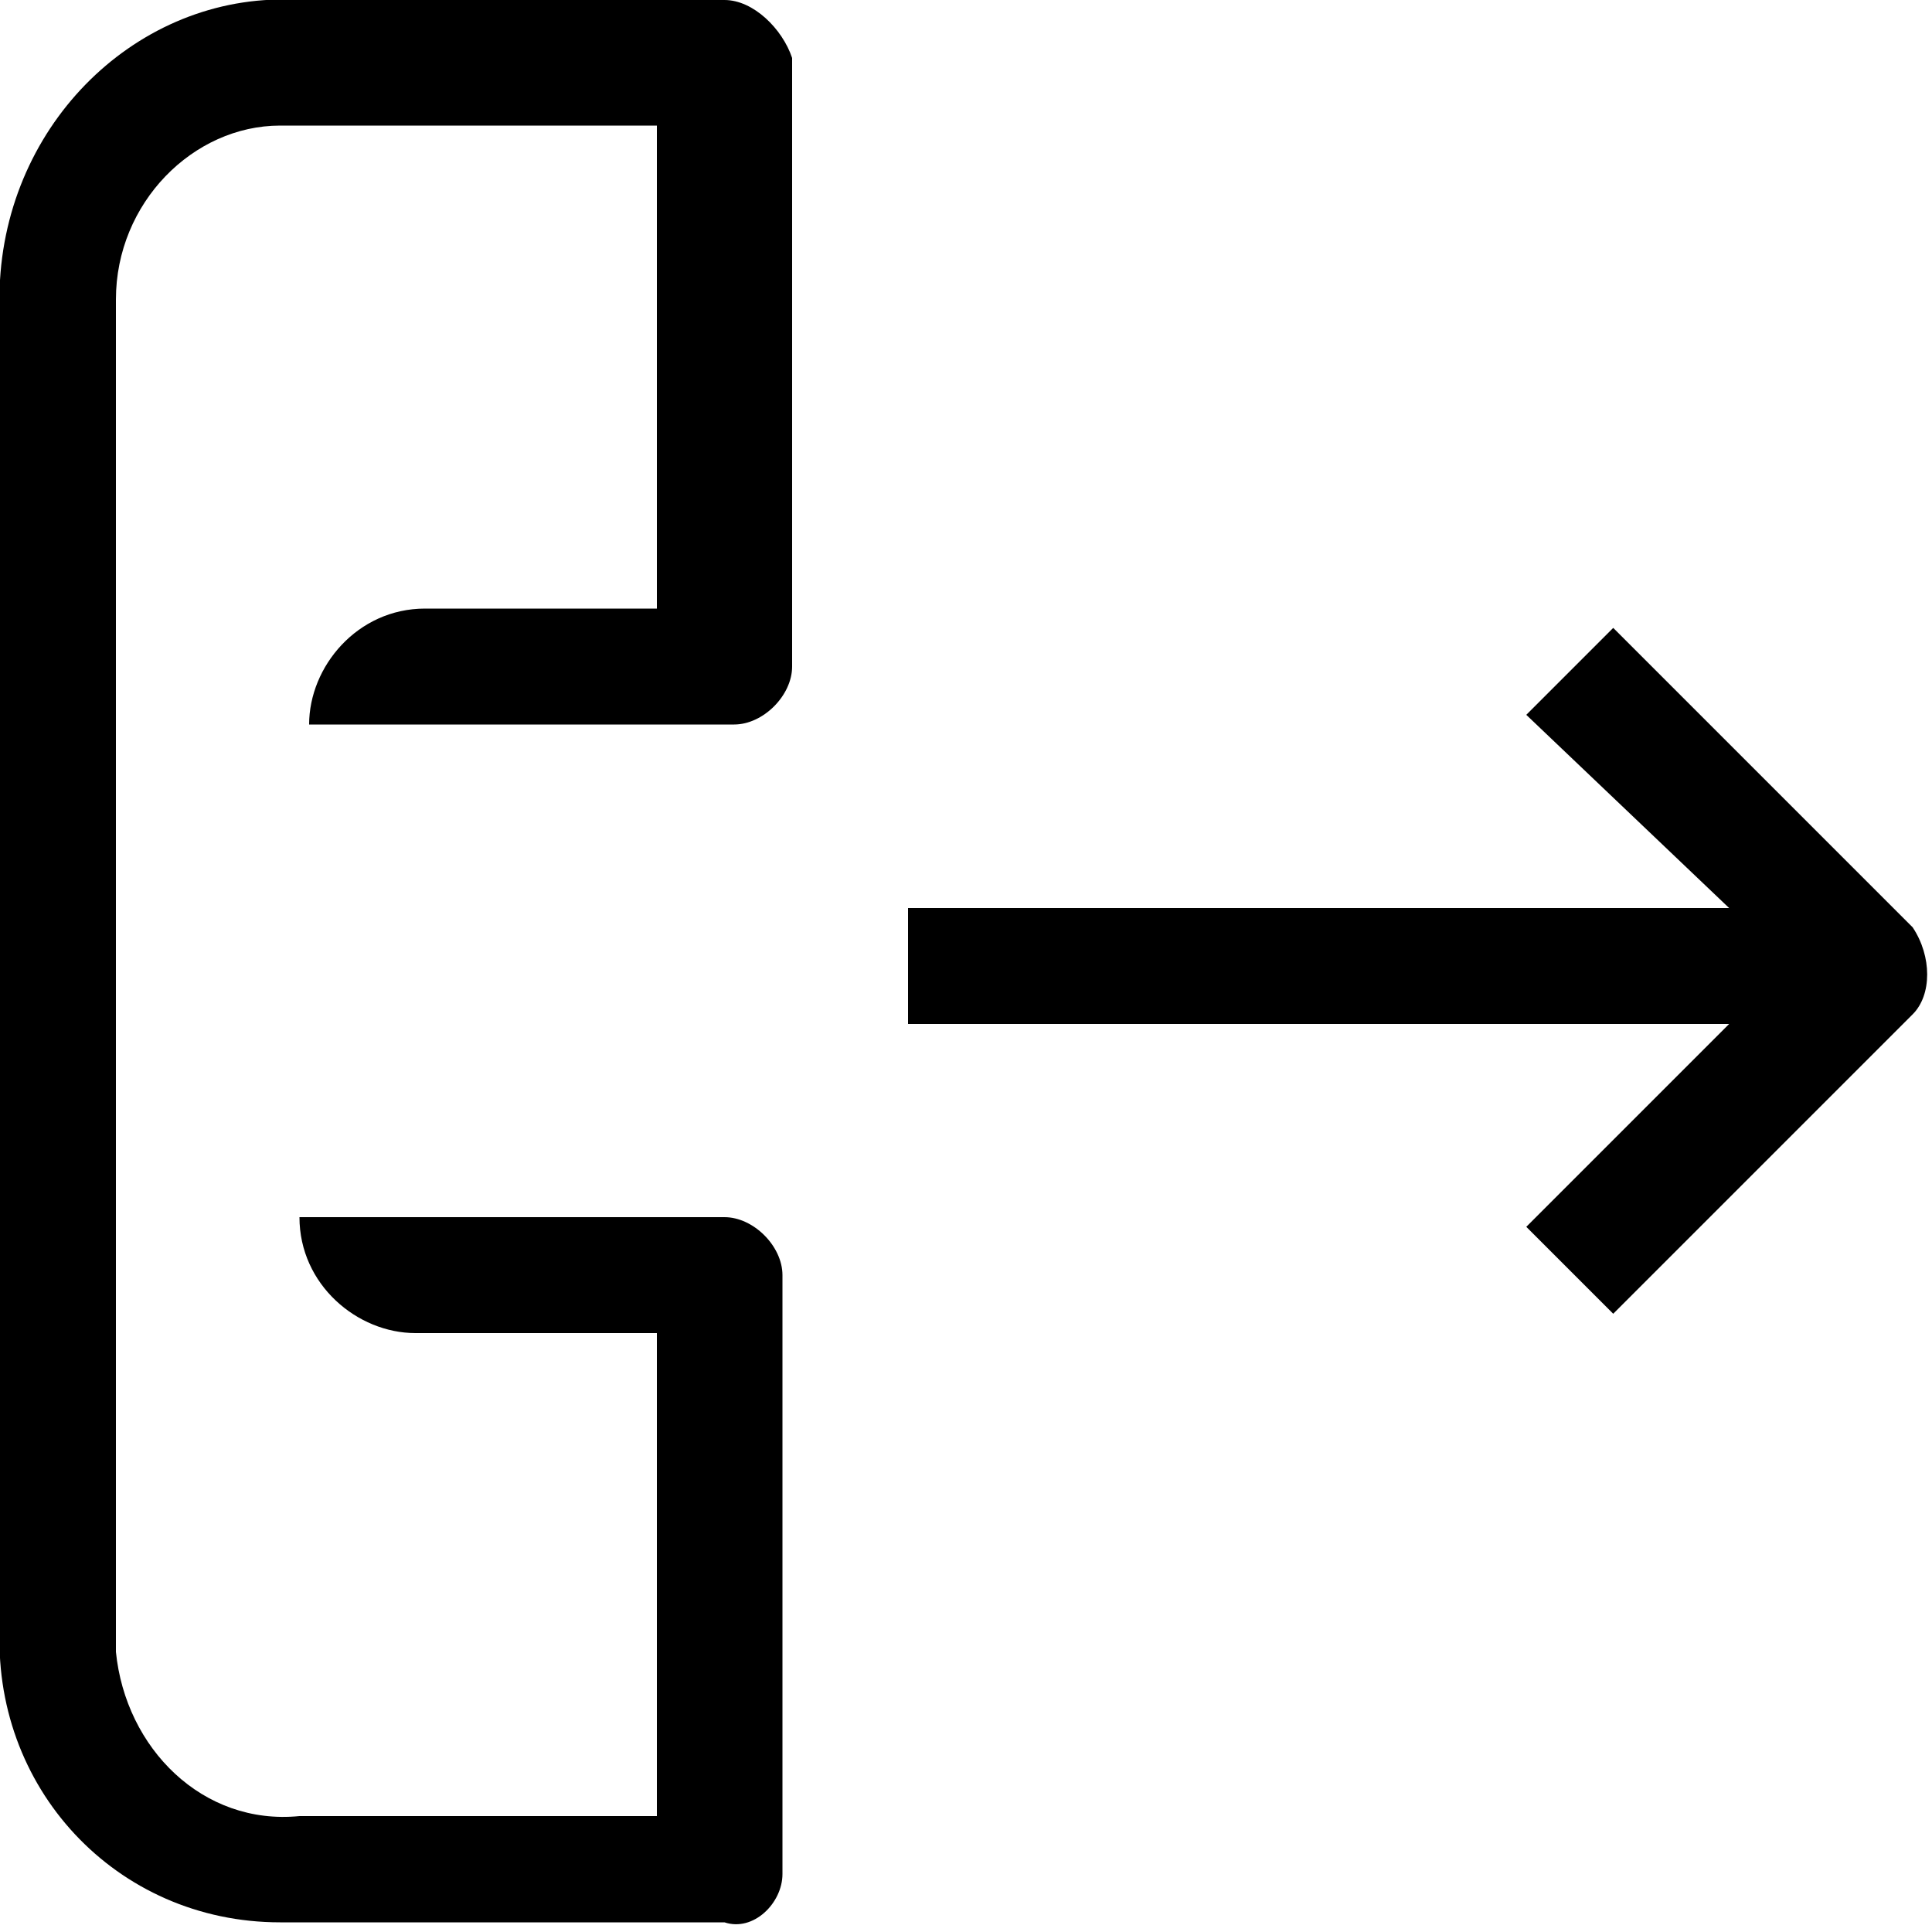
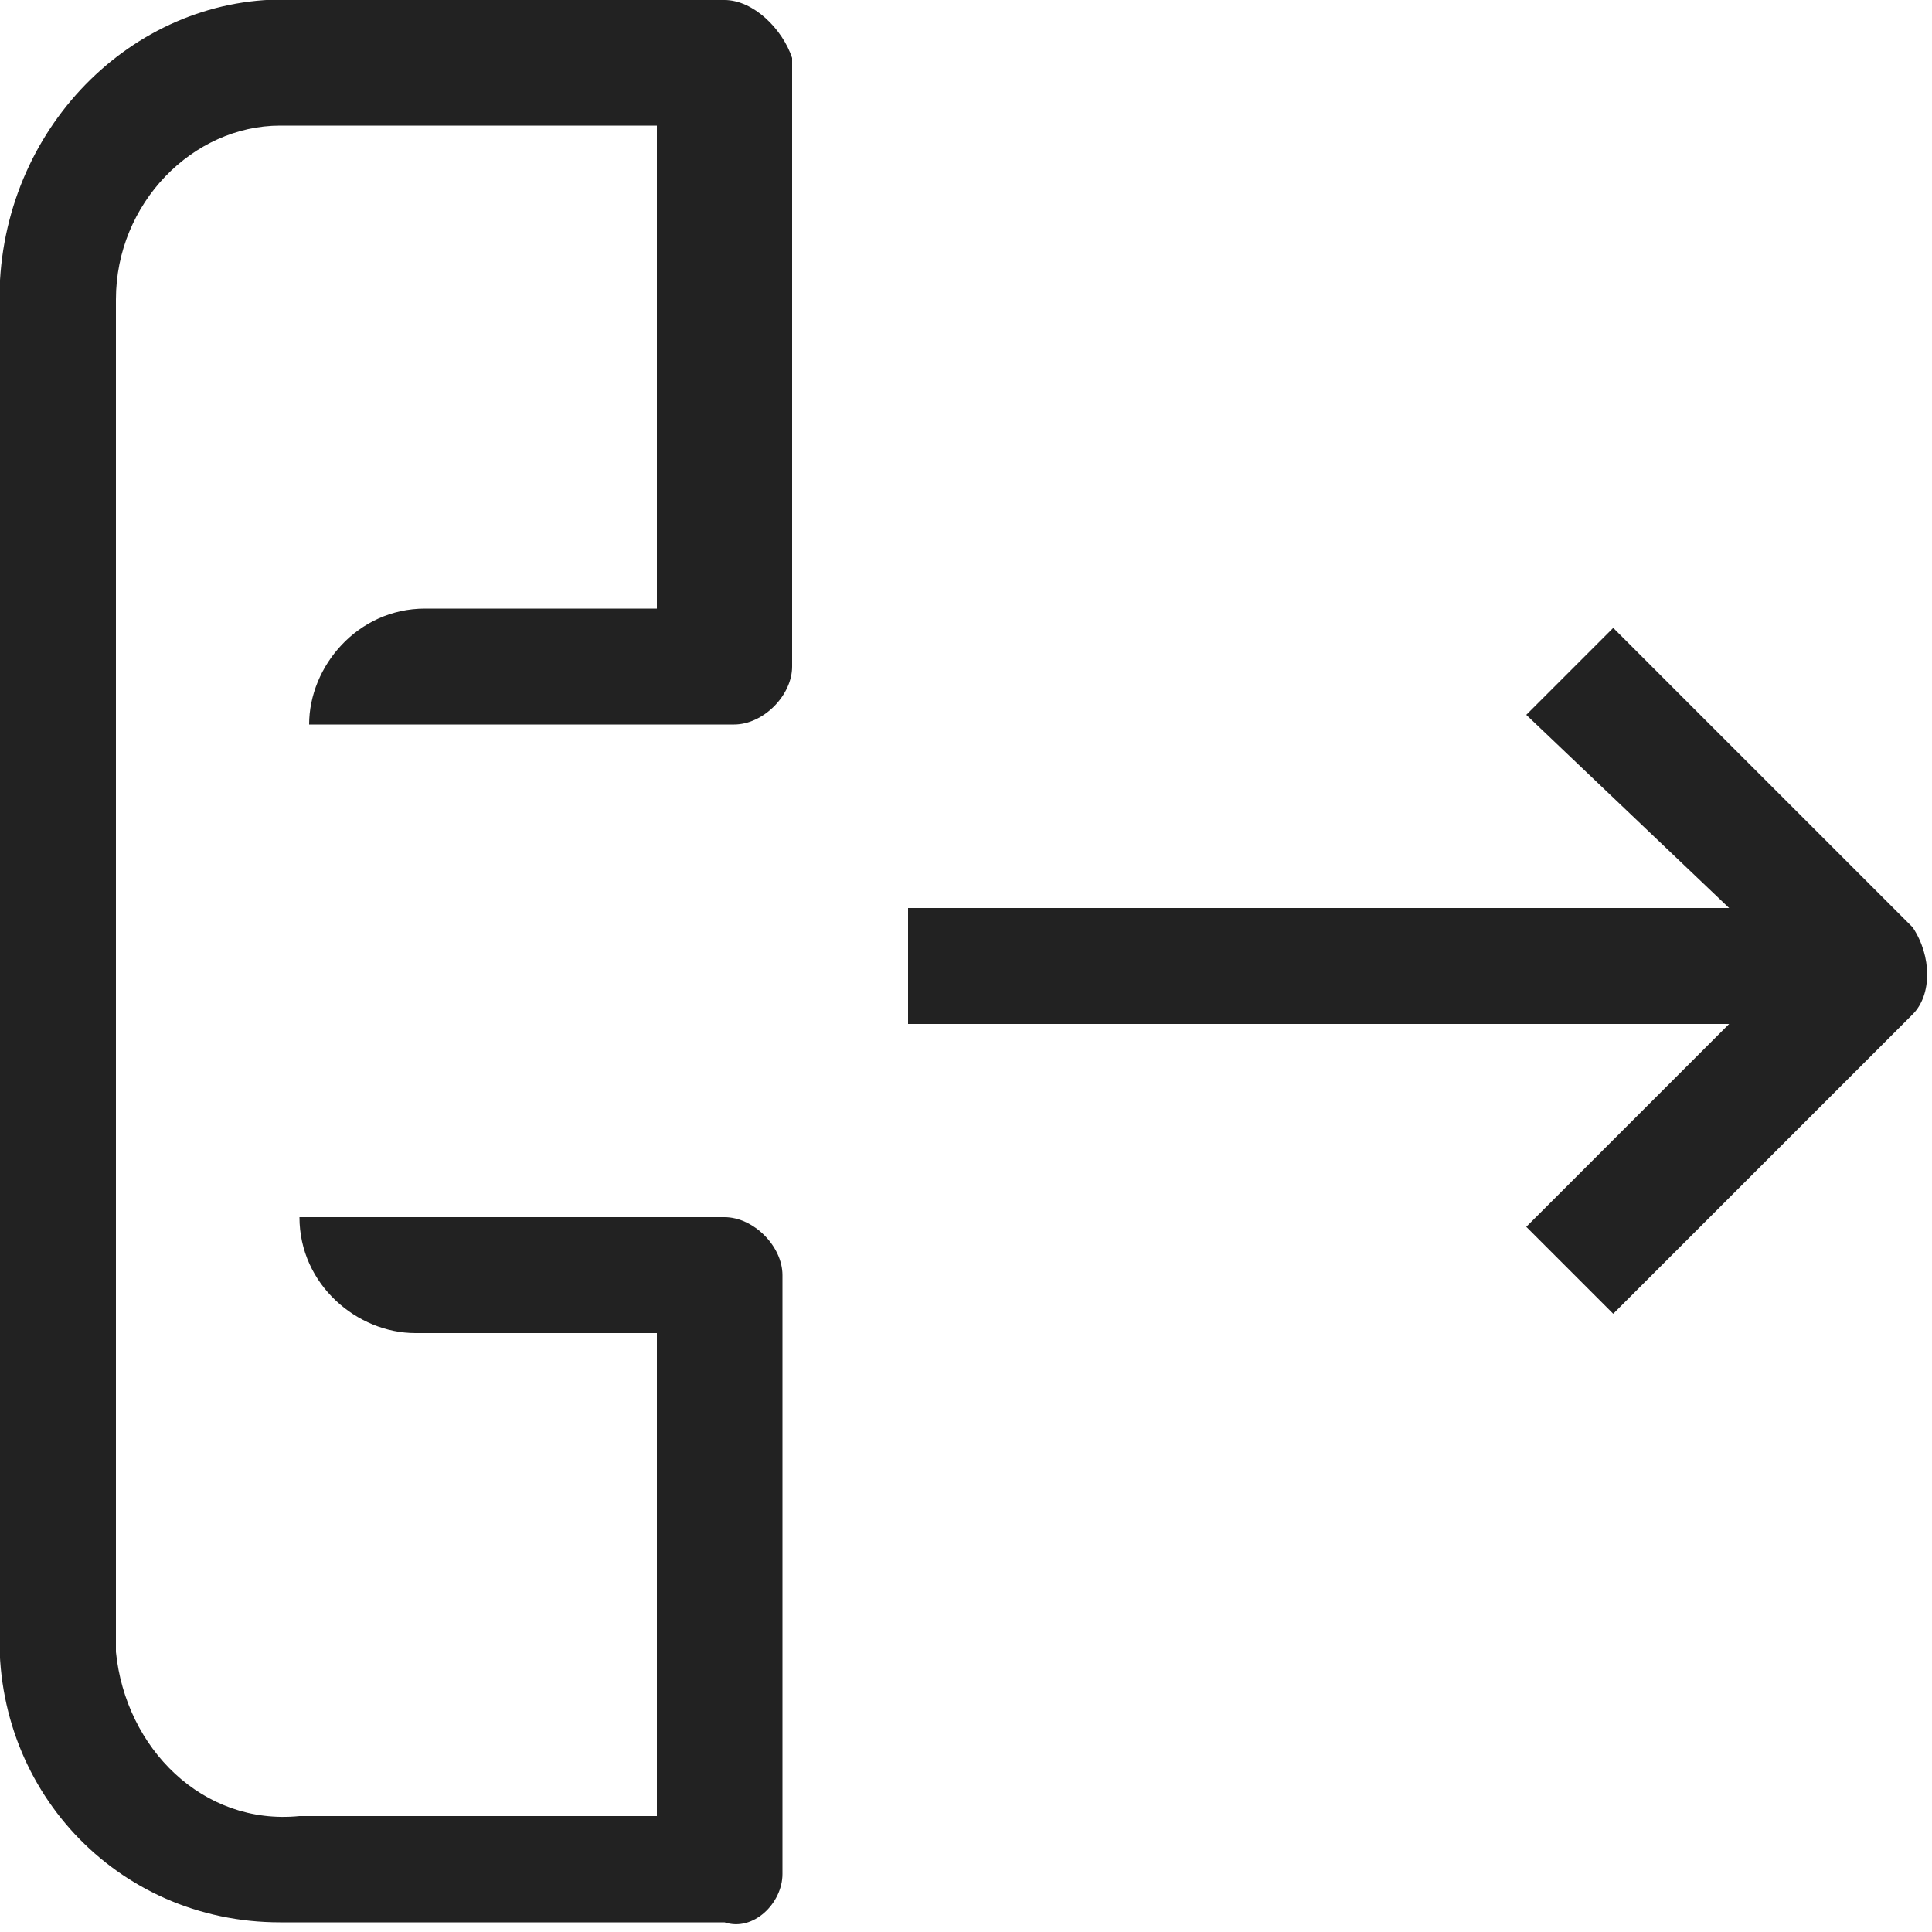
- <svg xmlns="http://www.w3.org/2000/svg" version="1.1" id="Layer_1" x="0px" y="0px" viewBox="0 0 20 20" style="enable-background:new 0 0 20 20;" xml:space="preserve">
-   <path d="M17.9,9.4H9.4v1.2h8.5l-2.1,2.1l0.9,0.9l3.1-3.1c0.2-0.2,0.2-0.6,0-0.9l-3.1-3.1l-0.9,0.9L17.9,9.4z" />
-   <path d="M8.1,19.4v-6.2c0-0.3-0.3-0.6-0.6-0.6H4.4l0,0H3.1l0,0c0,0.7,0.6,1.2,1.2,1.2h2.5v5H3.1c-1,0.1-1.8-0.7-1.9-1.7   c0-0.1,0-0.1,0-0.2V3.1c0-1,0.8-1.8,1.7-1.8c0.1,0,0.1,0,0.2,0h3.7v5H4.4c-0.7,0-1.2,0.6-1.2,1.2h4.4c0.3,0,0.6-0.3,0.6-0.6V0.6   C8.1,0.3,7.8,0,7.5,0H3.1C1.5-0.1,0.1,1.2,0,2.9C0,3,0,3.1,0,3.1v13.7c-0.1,1.7,1.2,3.1,2.9,3.1c0.1,0,0.2,0,0.2,0h4.4   C7.8,20,8.1,19.7,8.1,19.4z" />
+ <svg xmlns="http://www.w3.org/2000/svg" viewBox="0 0 20 20">
+   <path fill="#222222" d="M17.9 9.4H9.4v1.2h8.5l-2.1 2.1.9.9 3.1-3.1c.2-.2.2-.6 0-.9l-3.1-3.1-.9.9 2.1 2zM8.1 19.4v-6.2c0-.3-.3-.6-.6-.6H3.1c0 .7.6 1.2 1.2 1.2h2.5v5H3.1c-1 .1-1.8-.7-1.9-1.7v-14c0-1 .8-1.8 1.7-1.8H6.8v5H4.4c-.7 0-1.2.6-1.2 1.2h4.4c.3 0 .6-.3.6-.6V.6C8.1.3 7.8 0 7.5 0H3.1C1.5-.1.1 1.2 0 2.9V16.8c-.1 1.7 1.2 3.1 2.9 3.1H7.5c.3.1.6-.2.6-.5z" />
</svg>
